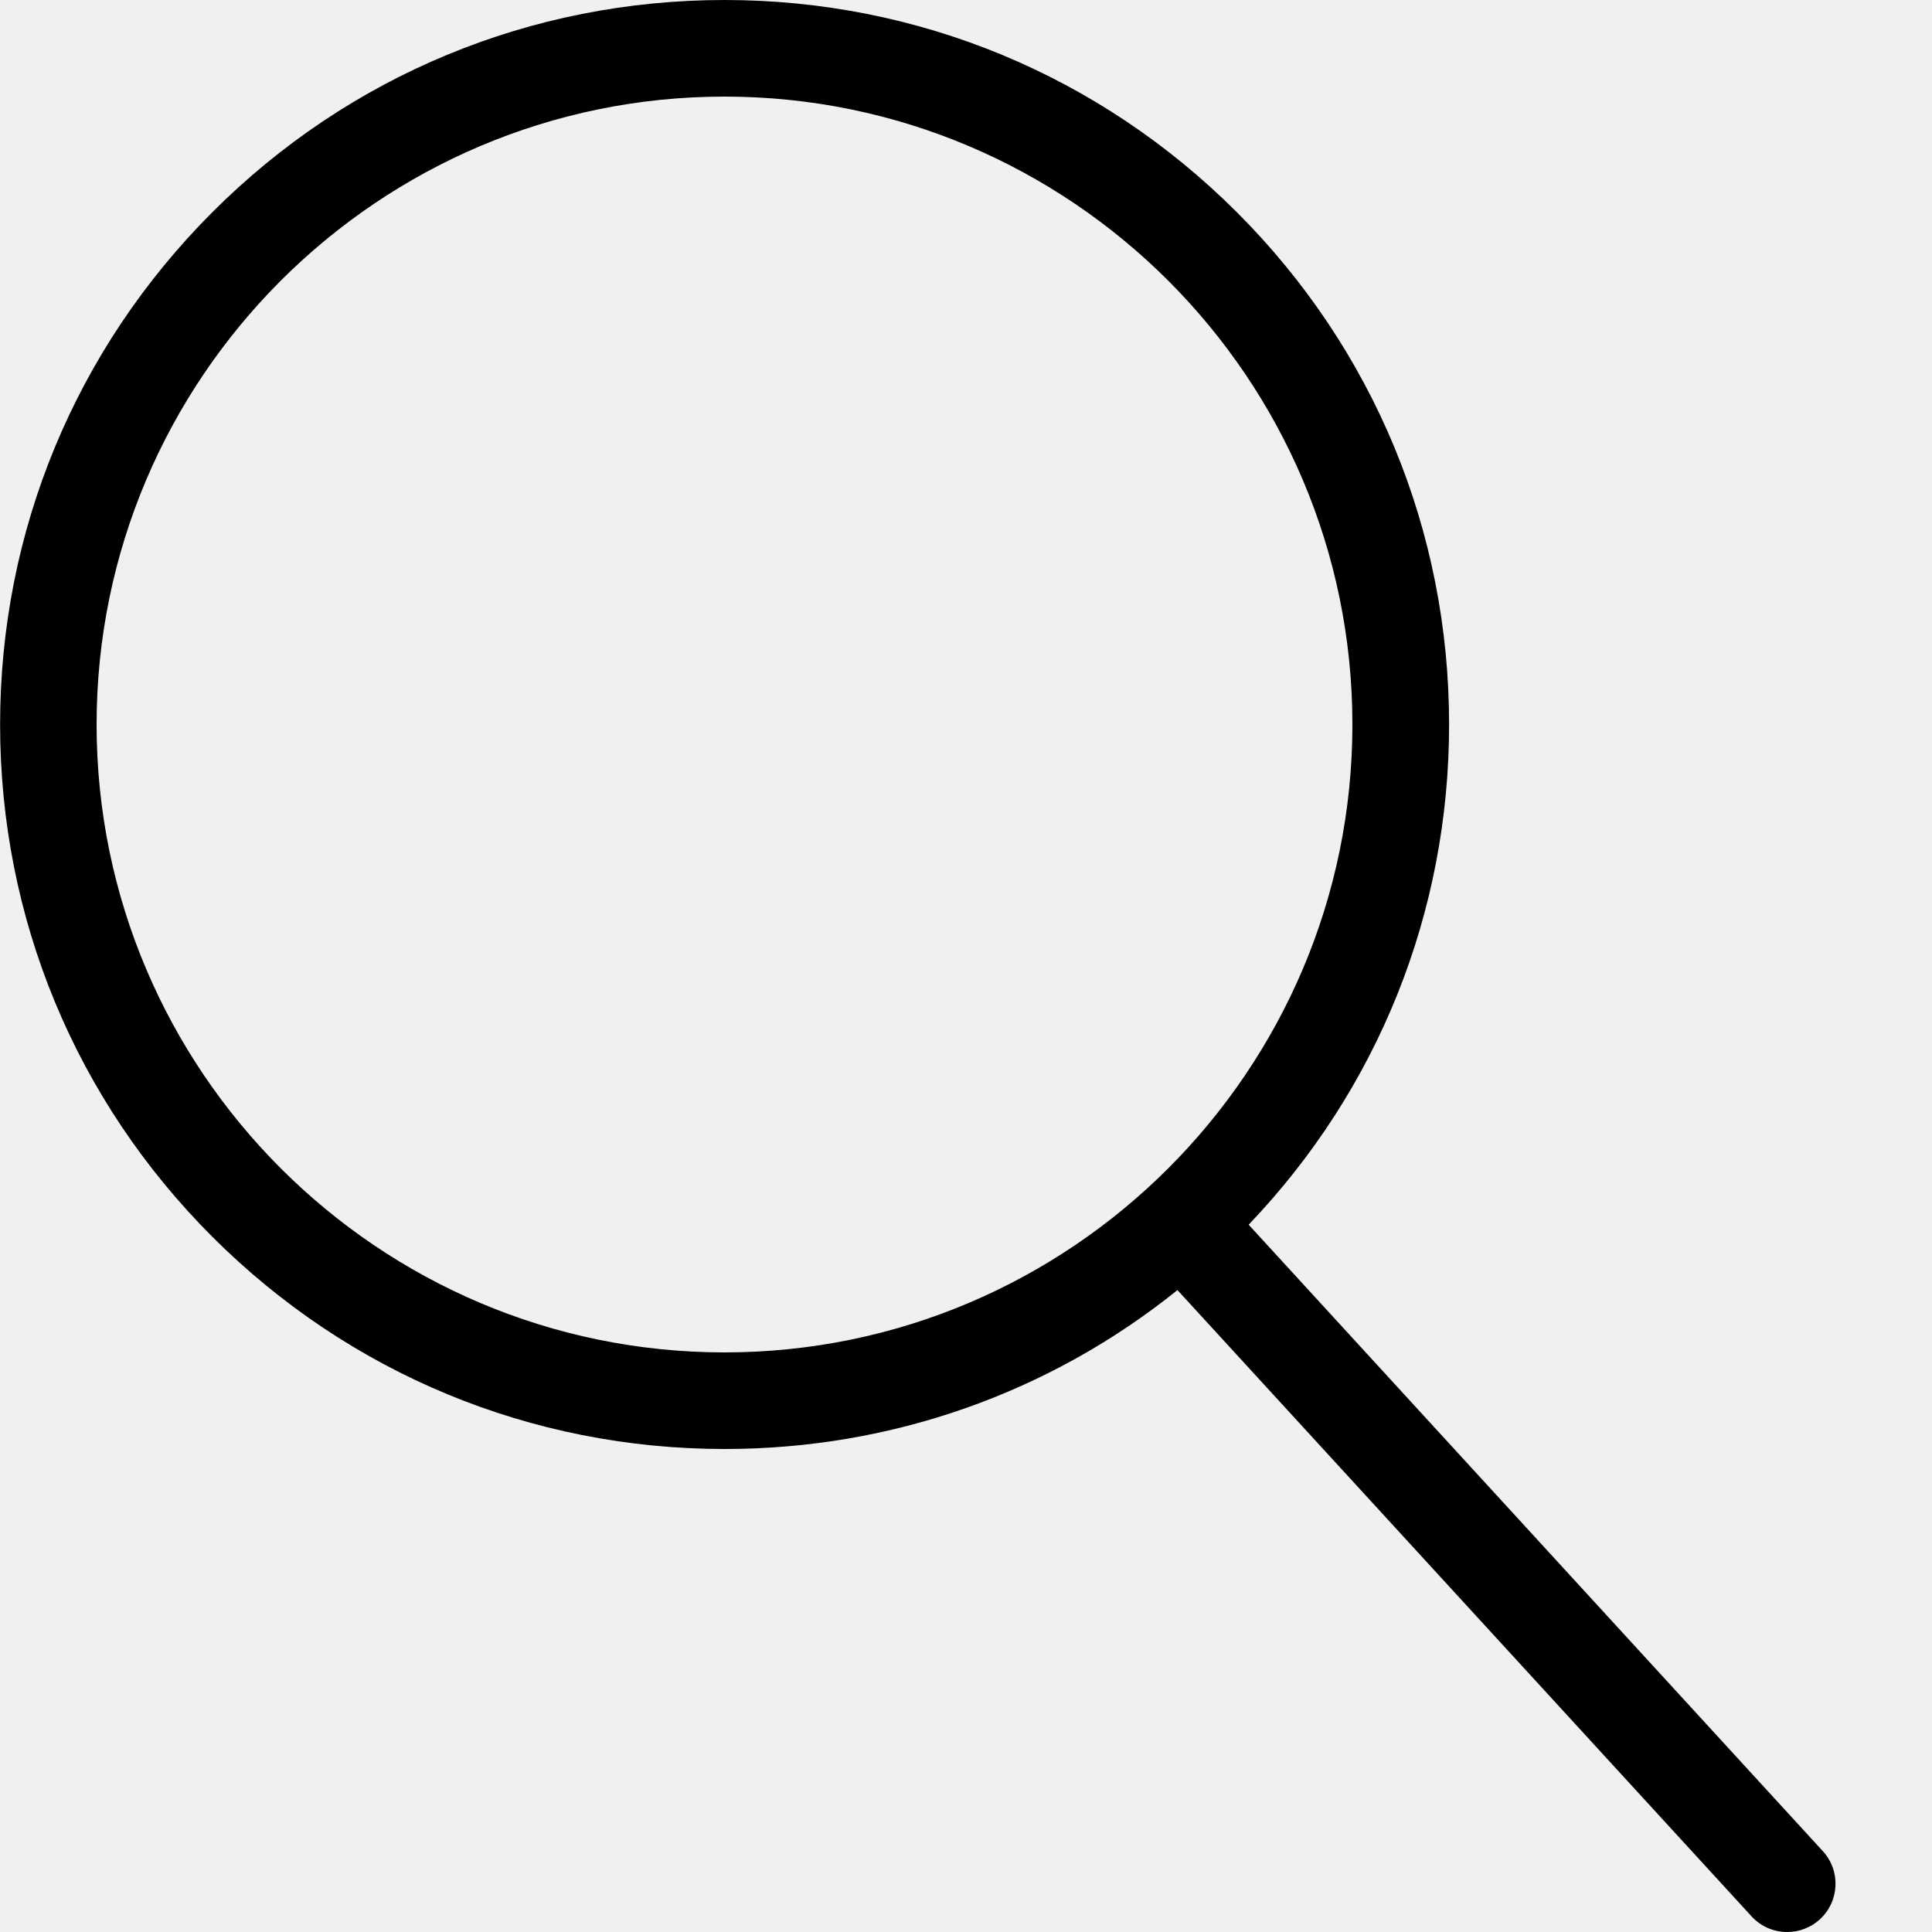
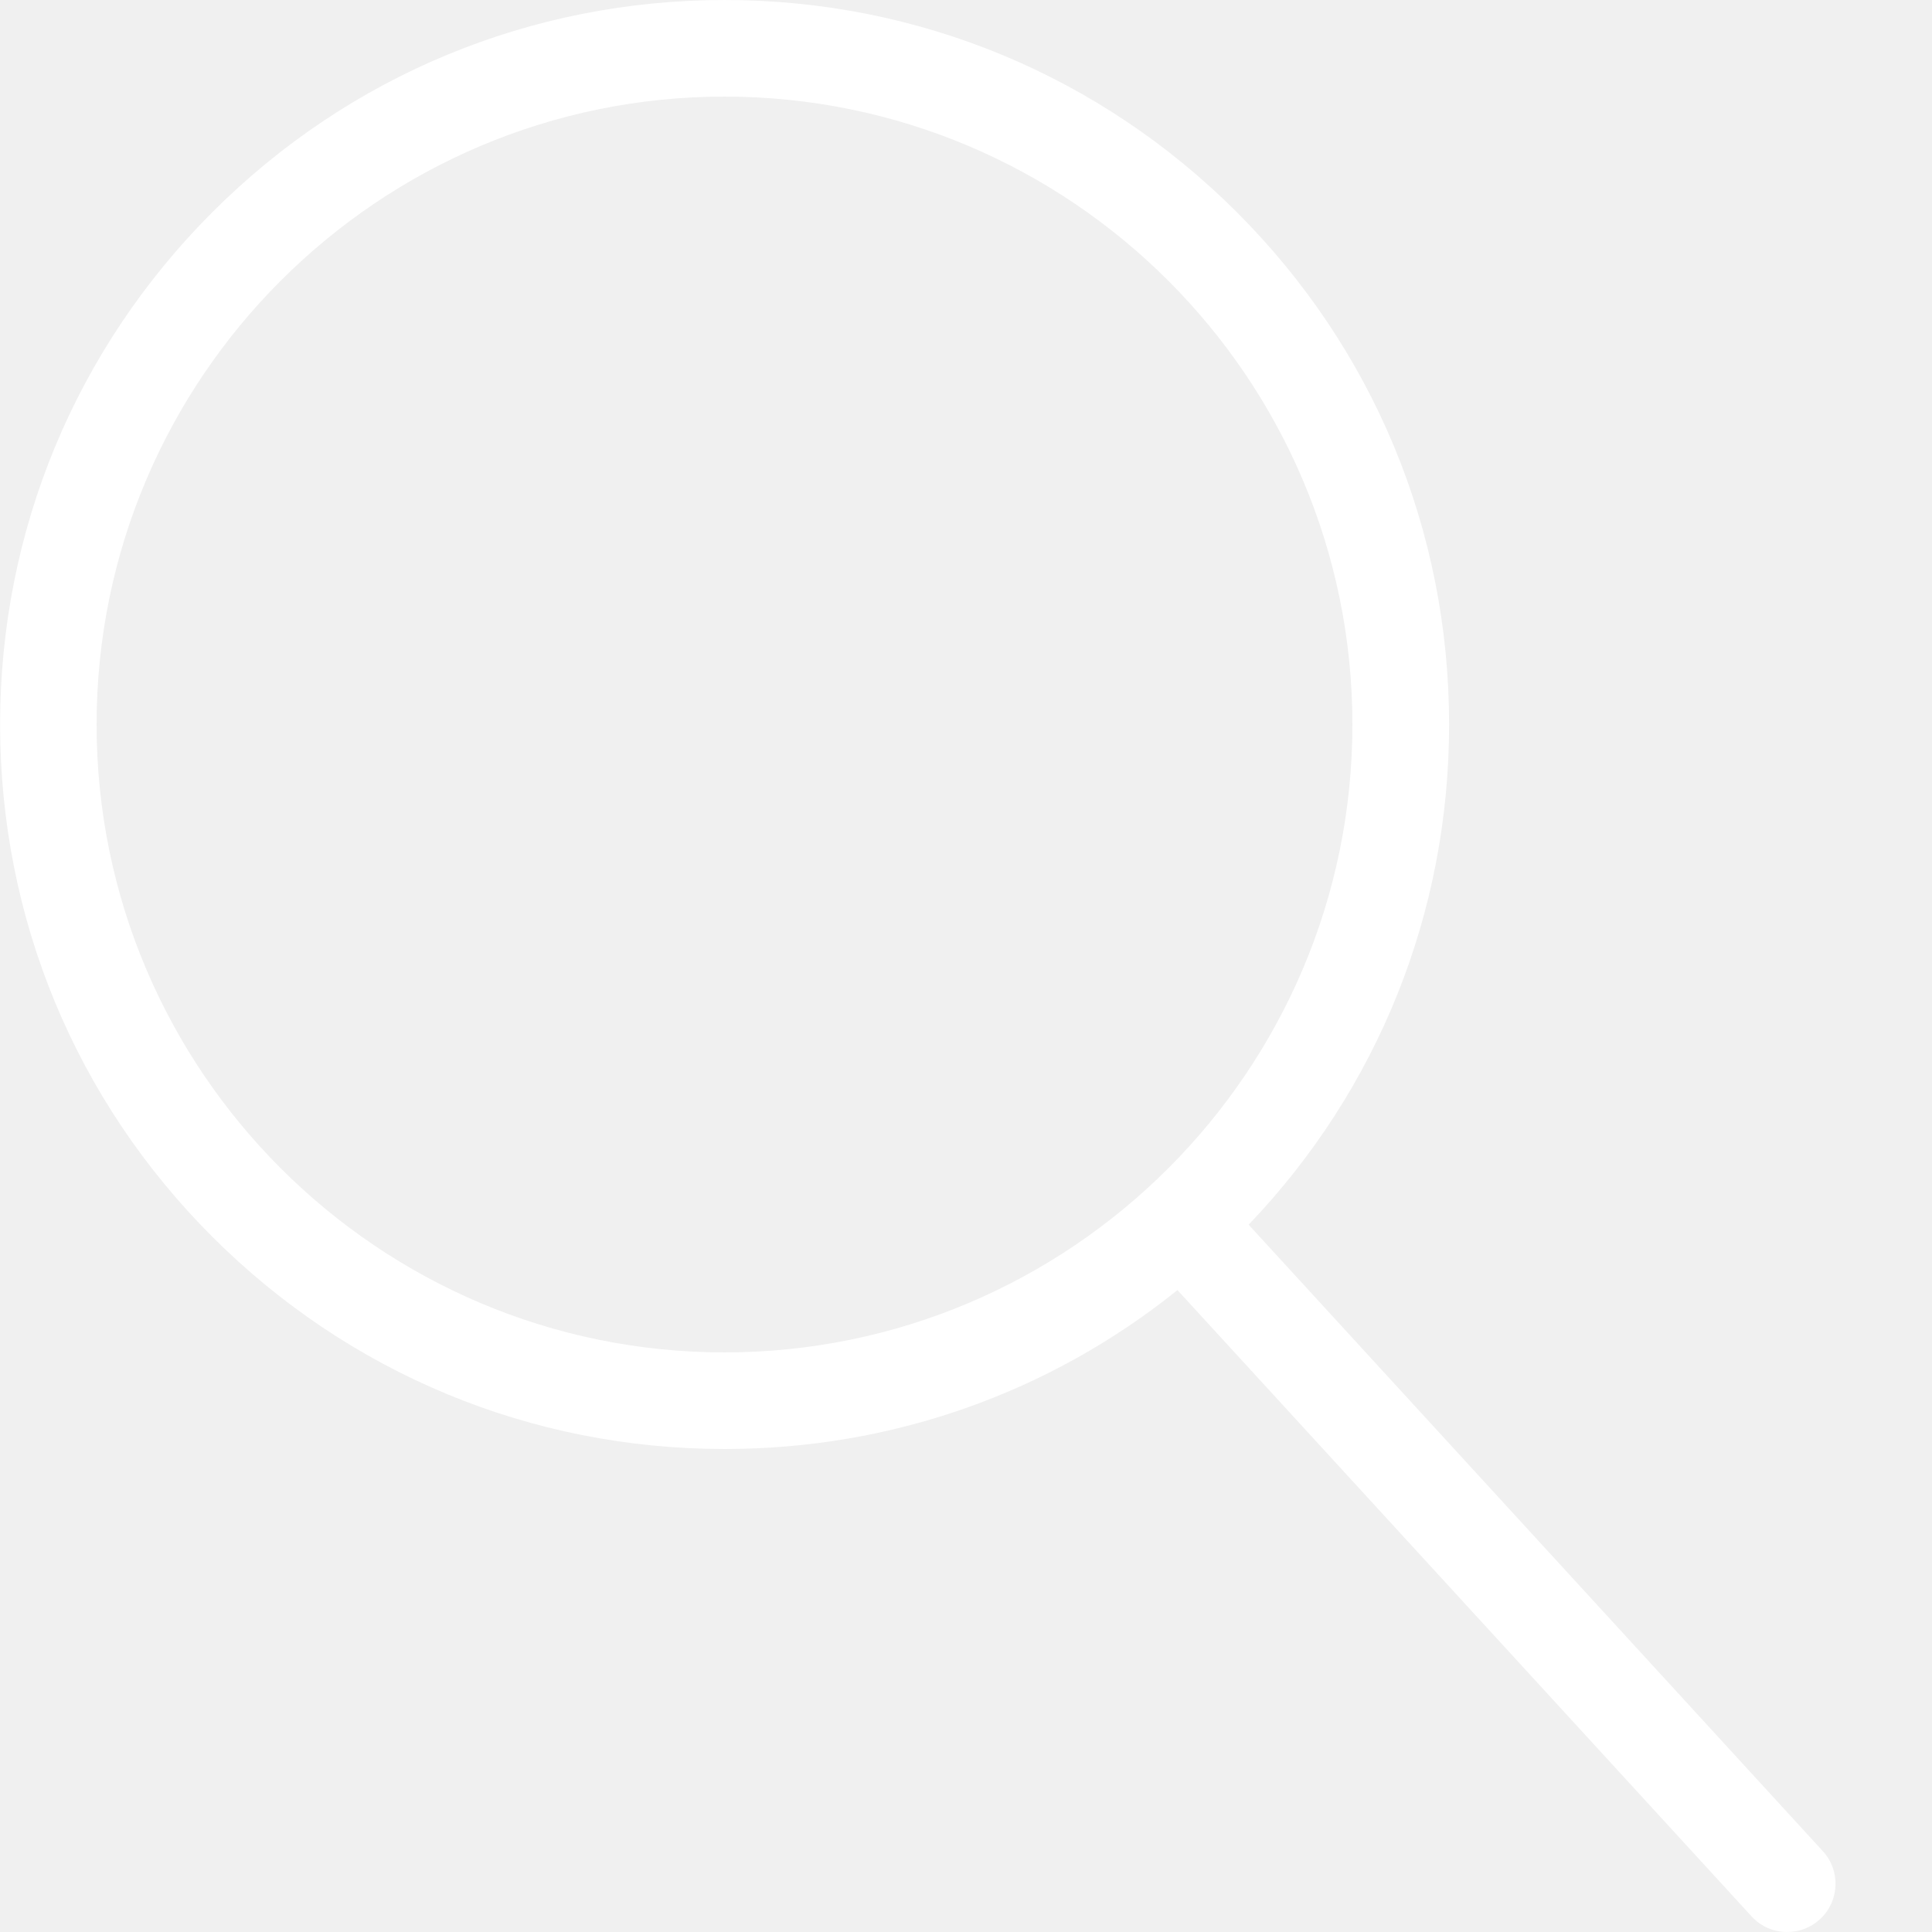
<svg xmlns="http://www.w3.org/2000/svg" version="1.1" width="20" height="20" viewBox="0 0 20 20">
-   <path fill="#000000" d="M18.869 19.162l-5.943-6.484c1.339-1.401 2.075-3.233 2.075-5.178 0-2.003-0.78-3.887-2.197-5.303s-3.3-2.197-5.303-2.197-3.887 0.78-5.303 2.197-2.197 3.3-2.197 5.303 0.78 3.887 2.197 5.303 3.3 2.197 5.303 2.197c1.726 0 3.362-0.579 4.688-1.645l5.943 6.483c0.099 0.108 0.233 0.162 0.369 0.162 0.121 0 0.242-0.043 0.338-0.131 0.204-0.187 0.217-0.503 0.031-0.706zM1 7.5c0-3.584 2.916-6.5 6.5-6.5s6.5 2.916 6.5 6.5-2.916 6.5-6.5 6.5-6.5-2.916-6.5-6.5z" />
+   <path fill="#ffffff" d="M18.869 19.162l-5.943-6.484c1.339-1.401 2.075-3.233 2.075-5.178 0-2.003-0.78-3.887-2.197-5.303s-3.3-2.197-5.303-2.197-3.887 0.78-5.303 2.197-2.197 3.3-2.197 5.303 0.78 3.887 2.197 5.303 3.3 2.197 5.303 2.197c1.726 0 3.362-0.579 4.688-1.645l5.943 6.483c0.099 0.108 0.233 0.162 0.369 0.162 0.121 0 0.242-0.043 0.338-0.131 0.204-0.187 0.217-0.503 0.031-0.706zM1 7.5c0-3.584 2.916-6.5 6.5-6.5s6.5 2.916 6.5 6.5-2.916 6.5-6.5 6.5-6.5-2.916-6.5-6.5z" />
</svg>
